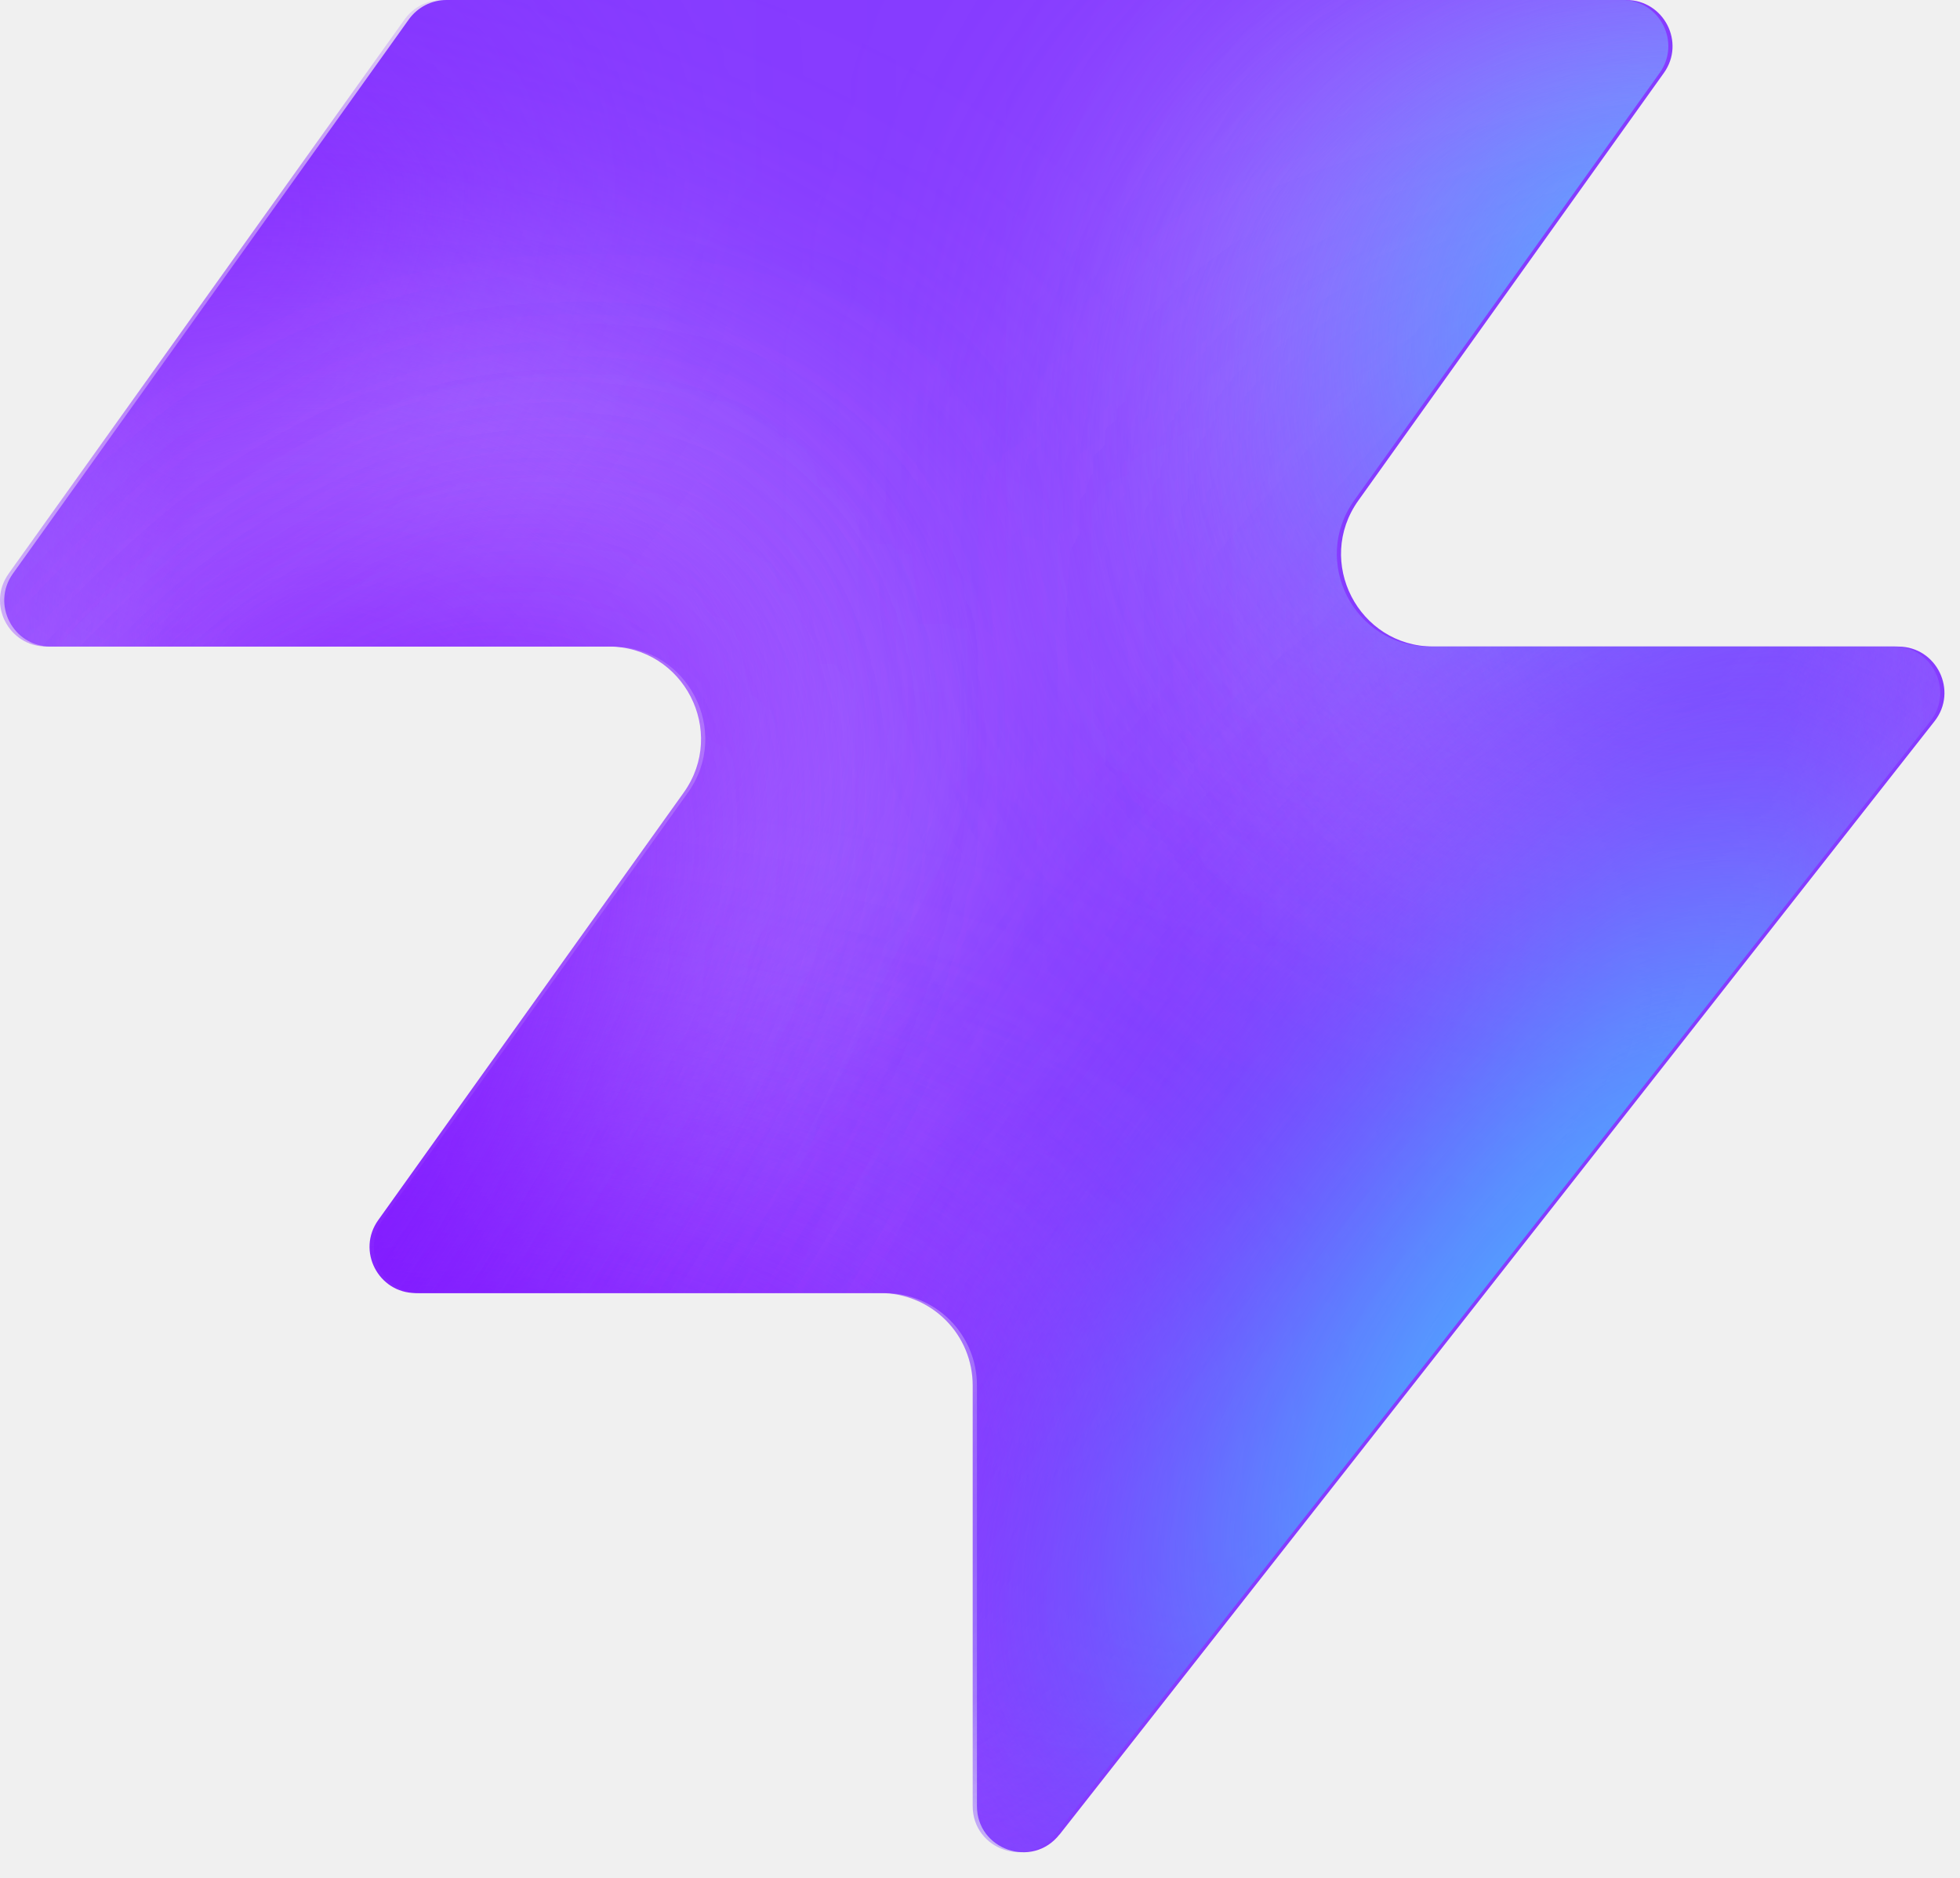
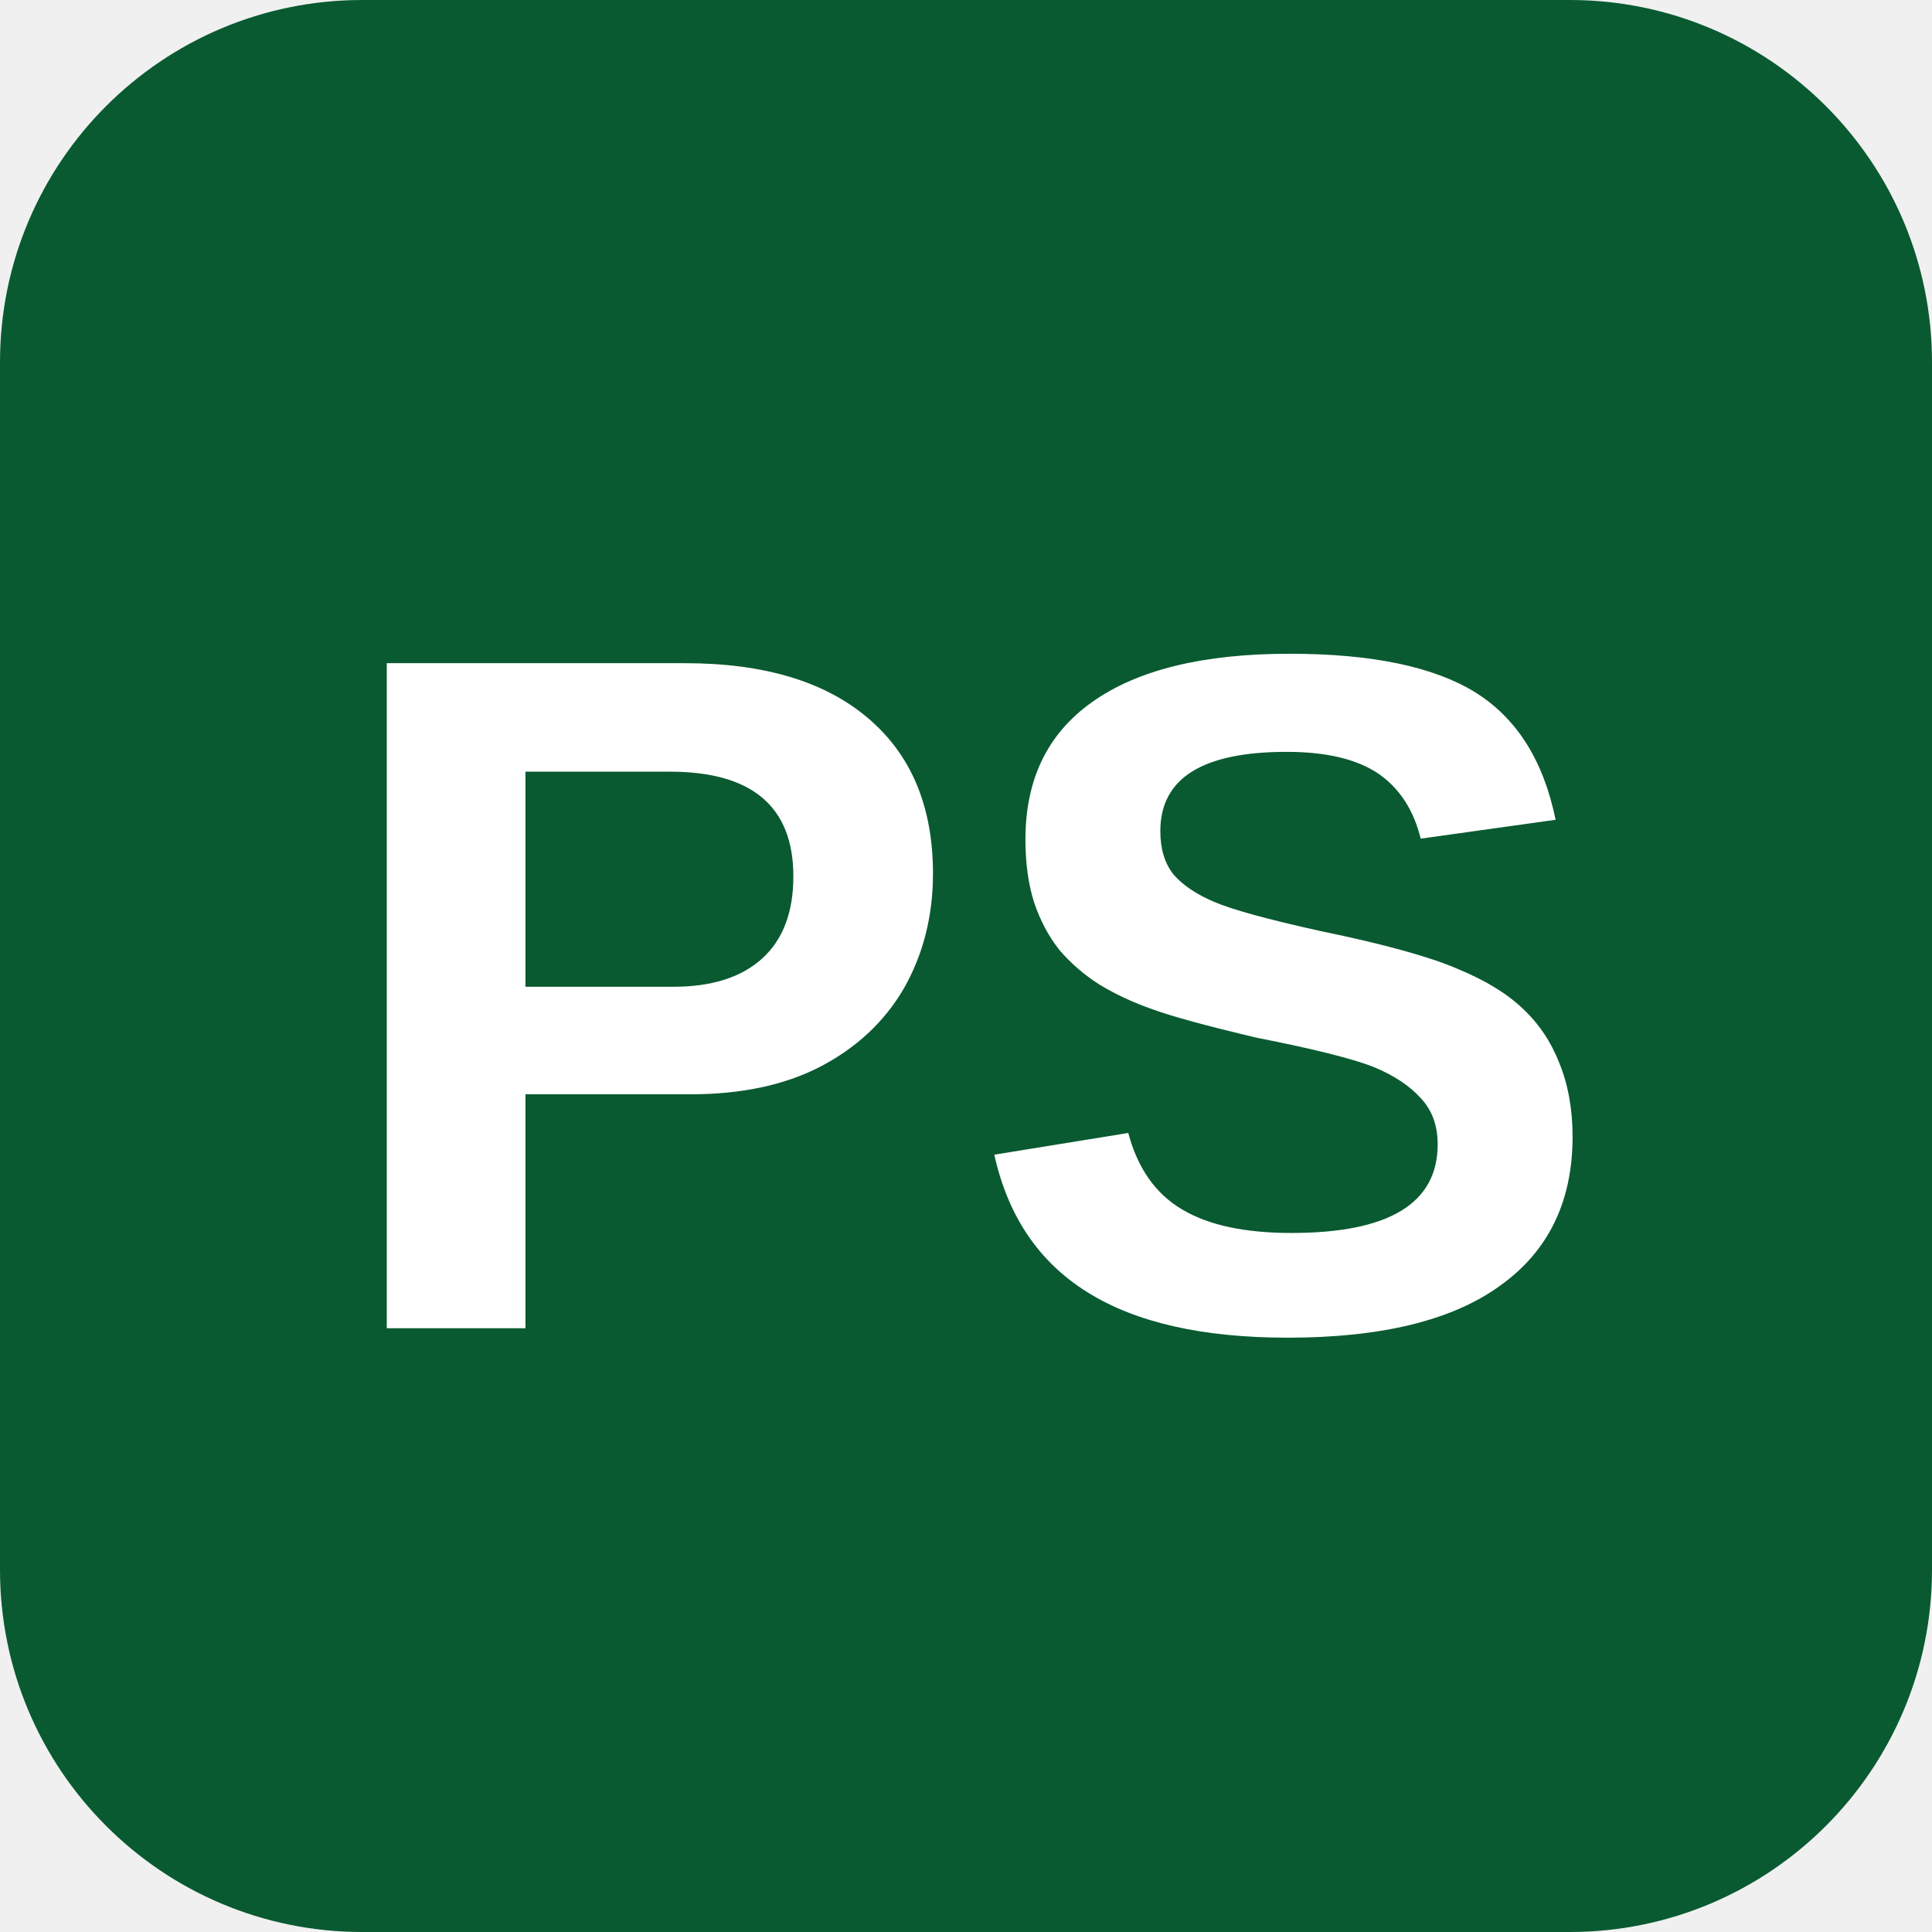
- <svg xmlns="http://www.w3.org/2000/svg" width="48" height="46" fill="none" viewBox="0 0 48 46">
-   <path fill="#863bff" d="M25.946 44.938c-.664.845-2.021.375-2.021-.698V33.937a2.26 2.26 0 0 0-2.262-2.262H10.287c-.92 0-1.456-1.04-.92-1.788l7.48-10.471c1.07-1.497 0-3.578-1.842-3.578H1.237c-.92 0-1.456-1.04-.92-1.788L10.013.474c.214-.297.556-.474.92-.474h28.894c.92 0 1.456 1.04.92 1.788l-7.48 10.471c-1.07 1.498 0 3.579 1.842 3.579h11.377c.943 0 1.473 1.088.89 1.83L25.947 44.94z" style="fill:#863bff;fill:color(display-p3 .525 .23 1);fill-opacity:1" />
-   <mask id="a" width="48" height="46" x="0" y="0" maskUnits="userSpaceOnUse" style="mask-type:alpha">
-     <path fill="#000" d="M25.842 44.938c-.664.844-2.021.375-2.021-.698V33.937a2.26 2.26 0 0 0-2.262-2.262H10.183c-.92 0-1.456-1.04-.92-1.788l7.48-10.471c1.07-1.498 0-3.579-1.842-3.579H1.133c-.92 0-1.456-1.04-.92-1.787L9.91.473c.214-.297.556-.474.92-.474h28.894c.92 0 1.456 1.04.92 1.788l-7.48 10.471c-1.07 1.498 0 3.578 1.842 3.578h11.377c.943 0 1.473 1.088.89 1.832L25.843 44.94z" style="fill:#000;fill-opacity:1" />
-   </mask>
-   <g mask="url(#a)">
-     <g filter="url(#b)">
-       <ellipse cx="5.508" cy="14.704" fill="#ede6ff" rx="5.508" ry="14.704" style="fill:#ede6ff;fill:color(display-p3 .927 .903 1);fill-opacity:1" transform="matrix(.00324 1 1 -.00324 -4.47 31.516)" />
-     </g>
-     <g filter="url(#c)">
-       <ellipse cx="10.399" cy="29.851" fill="#ede6ff" rx="10.399" ry="29.851" style="fill:#ede6ff;fill:color(display-p3 .927 .903 1);fill-opacity:1" transform="matrix(.00324 1 1 -.00324 -39.328 7.883)" />
-     </g>
-     <g filter="url(#d)">
-       <ellipse cx="5.508" cy="30.487" fill="#7e14ff" rx="5.508" ry="30.487" style="fill:#7e14ff;fill:color(display-p3 .492 .077 1);fill-opacity:1" transform="rotate(89.814 -25.913 -14.639)scale(1 -1)" />
-     </g>
-     <g filter="url(#e)">
-       <ellipse cx="5.508" cy="30.599" fill="#7e14ff" rx="5.508" ry="30.599" style="fill:#7e14ff;fill:color(display-p3 .492 .077 1);fill-opacity:1" transform="rotate(89.814 -32.644 -3.334)scale(1 -1)" />
-     </g>
-     <g filter="url(#f)">
-       <ellipse cx="5.508" cy="30.599" fill="#7e14ff" rx="5.508" ry="30.599" style="fill:#7e14ff;fill:color(display-p3 .492 .077 1);fill-opacity:1" transform="matrix(.00324 1 1 -.00324 -34.34 30.47)" />
-     </g>
-     <g filter="url(#g)">
-       <ellipse cx="14.072" cy="22.078" fill="#ede6ff" rx="14.072" ry="22.078" style="fill:#ede6ff;fill:color(display-p3 .927 .903 1);fill-opacity:1" transform="rotate(93.35 24.506 48.493)scale(-1 1)" />
-     </g>
-     <g filter="url(#h)">
-       <ellipse cx="3.47" cy="21.501" fill="#7e14ff" rx="3.47" ry="21.501" style="fill:#7e14ff;fill:color(display-p3 .492 .077 1);fill-opacity:1" transform="rotate(89.009 28.708 47.59)scale(-1 1)" />
-     </g>
-     <g filter="url(#i)">
-       <ellipse cx="3.47" cy="21.501" fill="#7e14ff" rx="3.47" ry="21.501" style="fill:#7e14ff;fill:color(display-p3 .492 .077 1);fill-opacity:1" transform="rotate(89.009 28.708 47.59)scale(-1 1)" />
-     </g>
-     <g filter="url(#j)">
-       <ellipse cx=".387" cy="8.972" fill="#7e14ff" rx="4.407" ry="29.108" style="fill:#7e14ff;fill:color(display-p3 .492 .077 1);fill-opacity:1" transform="rotate(39.51 .387 8.972)" />
-     </g>
-     <g filter="url(#k)">
-       <ellipse cx="47.523" cy="-6.092" fill="#7e14ff" rx="4.407" ry="29.108" style="fill:#7e14ff;fill:color(display-p3 .492 .077 1);fill-opacity:1" transform="rotate(37.892 47.523 -6.092)" />
-     </g>
-     <g filter="url(#l)">
-       <ellipse cx="41.412" cy="6.333" fill="#47bfff" rx="5.971" ry="9.665" style="fill:#47bfff;fill:color(display-p3 .28 .748 1);fill-opacity:1" transform="rotate(37.892 41.412 6.333)" />
-     </g>
-     <g filter="url(#m)">
-       <ellipse cx="-1.879" cy="38.332" fill="#7e14ff" rx="4.407" ry="29.108" style="fill:#7e14ff;fill:color(display-p3 .492 .077 1);fill-opacity:1" transform="rotate(37.892 -1.88 38.332)" />
-     </g>
-     <g filter="url(#n)">
-       <ellipse cx="-1.879" cy="38.332" fill="#7e14ff" rx="4.407" ry="29.108" style="fill:#7e14ff;fill:color(display-p3 .492 .077 1);fill-opacity:1" transform="rotate(37.892 -1.88 38.332)" />
-     </g>
-     <g filter="url(#o)">
-       <ellipse cx="35.651" cy="29.907" fill="#7e14ff" rx="4.407" ry="29.108" style="fill:#7e14ff;fill:color(display-p3 .492 .077 1);fill-opacity:1" transform="rotate(37.892 35.651 29.907)" />
-     </g>
-     <g filter="url(#p)">
-       <ellipse cx="38.418" cy="32.4" fill="#47bfff" rx="5.971" ry="15.297" style="fill:#47bfff;fill:color(display-p3 .28 .748 1);fill-opacity:1" transform="rotate(37.892 38.418 32.4)" />
-     </g>
-   </g>
-   <defs>
-     <filter id="b" width="60.045" height="41.654" x="-19.77" y="16.149" color-interpolation-filters="sRGB" filterUnits="userSpaceOnUse">
-       <feFlood flood-opacity="0" result="BackgroundImageFix" />
-       <feBlend in="SourceGraphic" in2="BackgroundImageFix" result="shape" />
-       <feGaussianBlur result="effect1_foregroundBlur_2002_17158" stdDeviation="7.659" />
-     </filter>
-     <filter id="c" width="90.34" height="51.437" x="-54.613" y="-7.533" color-interpolation-filters="sRGB" filterUnits="userSpaceOnUse">
-       <feFlood flood-opacity="0" result="BackgroundImageFix" />
-       <feBlend in="SourceGraphic" in2="BackgroundImageFix" result="shape" />
-       <feGaussianBlur result="effect1_foregroundBlur_2002_17158" stdDeviation="7.659" />
-     </filter>
-     <filter id="d" width="79.355" height="29.4" x="-49.64" y="2.03" color-interpolation-filters="sRGB" filterUnits="userSpaceOnUse">
-       <feFlood flood-opacity="0" result="BackgroundImageFix" />
-       <feBlend in="SourceGraphic" in2="BackgroundImageFix" result="shape" />
-       <feGaussianBlur result="effect1_foregroundBlur_2002_17158" stdDeviation="4.596" />
-     </filter>
-     <filter id="e" width="79.579" height="29.4" x="-45.045" y="20.029" color-interpolation-filters="sRGB" filterUnits="userSpaceOnUse">
-       <feFlood flood-opacity="0" result="BackgroundImageFix" />
-       <feBlend in="SourceGraphic" in2="BackgroundImageFix" result="shape" />
-       <feGaussianBlur result="effect1_foregroundBlur_2002_17158" stdDeviation="4.596" />
-     </filter>
-     <filter id="f" width="79.579" height="29.4" x="-43.513" y="21.178" color-interpolation-filters="sRGB" filterUnits="userSpaceOnUse">
-       <feFlood flood-opacity="0" result="BackgroundImageFix" />
-       <feBlend in="SourceGraphic" in2="BackgroundImageFix" result="shape" />
-       <feGaussianBlur result="effect1_foregroundBlur_2002_17158" stdDeviation="4.596" />
-     </filter>
-     <filter id="g" width="74.749" height="58.852" x="15.756" y="-17.901" color-interpolation-filters="sRGB" filterUnits="userSpaceOnUse">
-       <feFlood flood-opacity="0" result="BackgroundImageFix" />
-       <feBlend in="SourceGraphic" in2="BackgroundImageFix" result="shape" />
-       <feGaussianBlur result="effect1_foregroundBlur_2002_17158" stdDeviation="7.659" />
-     </filter>
-     <filter id="h" width="61.377" height="25.362" x="23.548" y="2.284" color-interpolation-filters="sRGB" filterUnits="userSpaceOnUse">
-       <feFlood flood-opacity="0" result="BackgroundImageFix" />
-       <feBlend in="SourceGraphic" in2="BackgroundImageFix" result="shape" />
-       <feGaussianBlur result="effect1_foregroundBlur_2002_17158" stdDeviation="4.596" />
-     </filter>
-     <filter id="i" width="61.377" height="25.362" x="23.548" y="2.284" color-interpolation-filters="sRGB" filterUnits="userSpaceOnUse">
-       <feFlood flood-opacity="0" result="BackgroundImageFix" />
-       <feBlend in="SourceGraphic" in2="BackgroundImageFix" result="shape" />
-       <feGaussianBlur result="effect1_foregroundBlur_2002_17158" stdDeviation="4.596" />
-     </filter>
-     <filter id="j" width="56.045" height="63.649" x="-27.636" y="-22.853" color-interpolation-filters="sRGB" filterUnits="userSpaceOnUse">
-       <feFlood flood-opacity="0" result="BackgroundImageFix" />
-       <feBlend in="SourceGraphic" in2="BackgroundImageFix" result="shape" />
-       <feGaussianBlur result="effect1_foregroundBlur_2002_17158" stdDeviation="4.596" />
-     </filter>
-     <filter id="k" width="54.814" height="64.646" x="20.116" y="-38.415" color-interpolation-filters="sRGB" filterUnits="userSpaceOnUse">
-       <feFlood flood-opacity="0" result="BackgroundImageFix" />
-       <feBlend in="SourceGraphic" in2="BackgroundImageFix" result="shape" />
-       <feGaussianBlur result="effect1_foregroundBlur_2002_17158" stdDeviation="4.596" />
-     </filter>
-     <filter id="l" width="33.541" height="35.313" x="24.641" y="-11.323" color-interpolation-filters="sRGB" filterUnits="userSpaceOnUse">
-       <feFlood flood-opacity="0" result="BackgroundImageFix" />
-       <feBlend in="SourceGraphic" in2="BackgroundImageFix" result="shape" />
-       <feGaussianBlur result="effect1_foregroundBlur_2002_17158" stdDeviation="4.596" />
-     </filter>
-     <filter id="m" width="54.814" height="64.646" x="-29.286" y="6.009" color-interpolation-filters="sRGB" filterUnits="userSpaceOnUse">
-       <feFlood flood-opacity="0" result="BackgroundImageFix" />
-       <feBlend in="SourceGraphic" in2="BackgroundImageFix" result="shape" />
-       <feGaussianBlur result="effect1_foregroundBlur_2002_17158" stdDeviation="4.596" />
-     </filter>
-     <filter id="n" width="54.814" height="64.646" x="-29.286" y="6.009" color-interpolation-filters="sRGB" filterUnits="userSpaceOnUse">
-       <feFlood flood-opacity="0" result="BackgroundImageFix" />
-       <feBlend in="SourceGraphic" in2="BackgroundImageFix" result="shape" />
-       <feGaussianBlur result="effect1_foregroundBlur_2002_17158" stdDeviation="4.596" />
-     </filter>
-     <filter id="o" width="54.814" height="64.646" x="8.244" y="-2.416" color-interpolation-filters="sRGB" filterUnits="userSpaceOnUse">
-       <feFlood flood-opacity="0" result="BackgroundImageFix" />
-       <feBlend in="SourceGraphic" in2="BackgroundImageFix" result="shape" />
-       <feGaussianBlur result="effect1_foregroundBlur_2002_17158" stdDeviation="4.596" />
-     </filter>
-     <filter id="p" width="39.409" height="43.623" x="18.713" y="10.588" color-interpolation-filters="sRGB" filterUnits="userSpaceOnUse">
-       <feFlood flood-opacity="0" result="BackgroundImageFix" />
-       <feBlend in="SourceGraphic" in2="BackgroundImageFix" result="shape" />
-       <feGaussianBlur result="effect1_foregroundBlur_2002_17158" stdDeviation="4.596" />
-     </filter>
-   </defs>
+ <svg xmlns="http://www.w3.org/2000/svg" viewBox="0 0 32 32">
+   <rect width="32" height="32" rx="6" fill="#095a31" />
+   <text x="16" y="22" font-size="16" font-weight="700" text-anchor="middle" fill="#fff" font-family="Arial, sans-serif">PS</text>
</svg>
